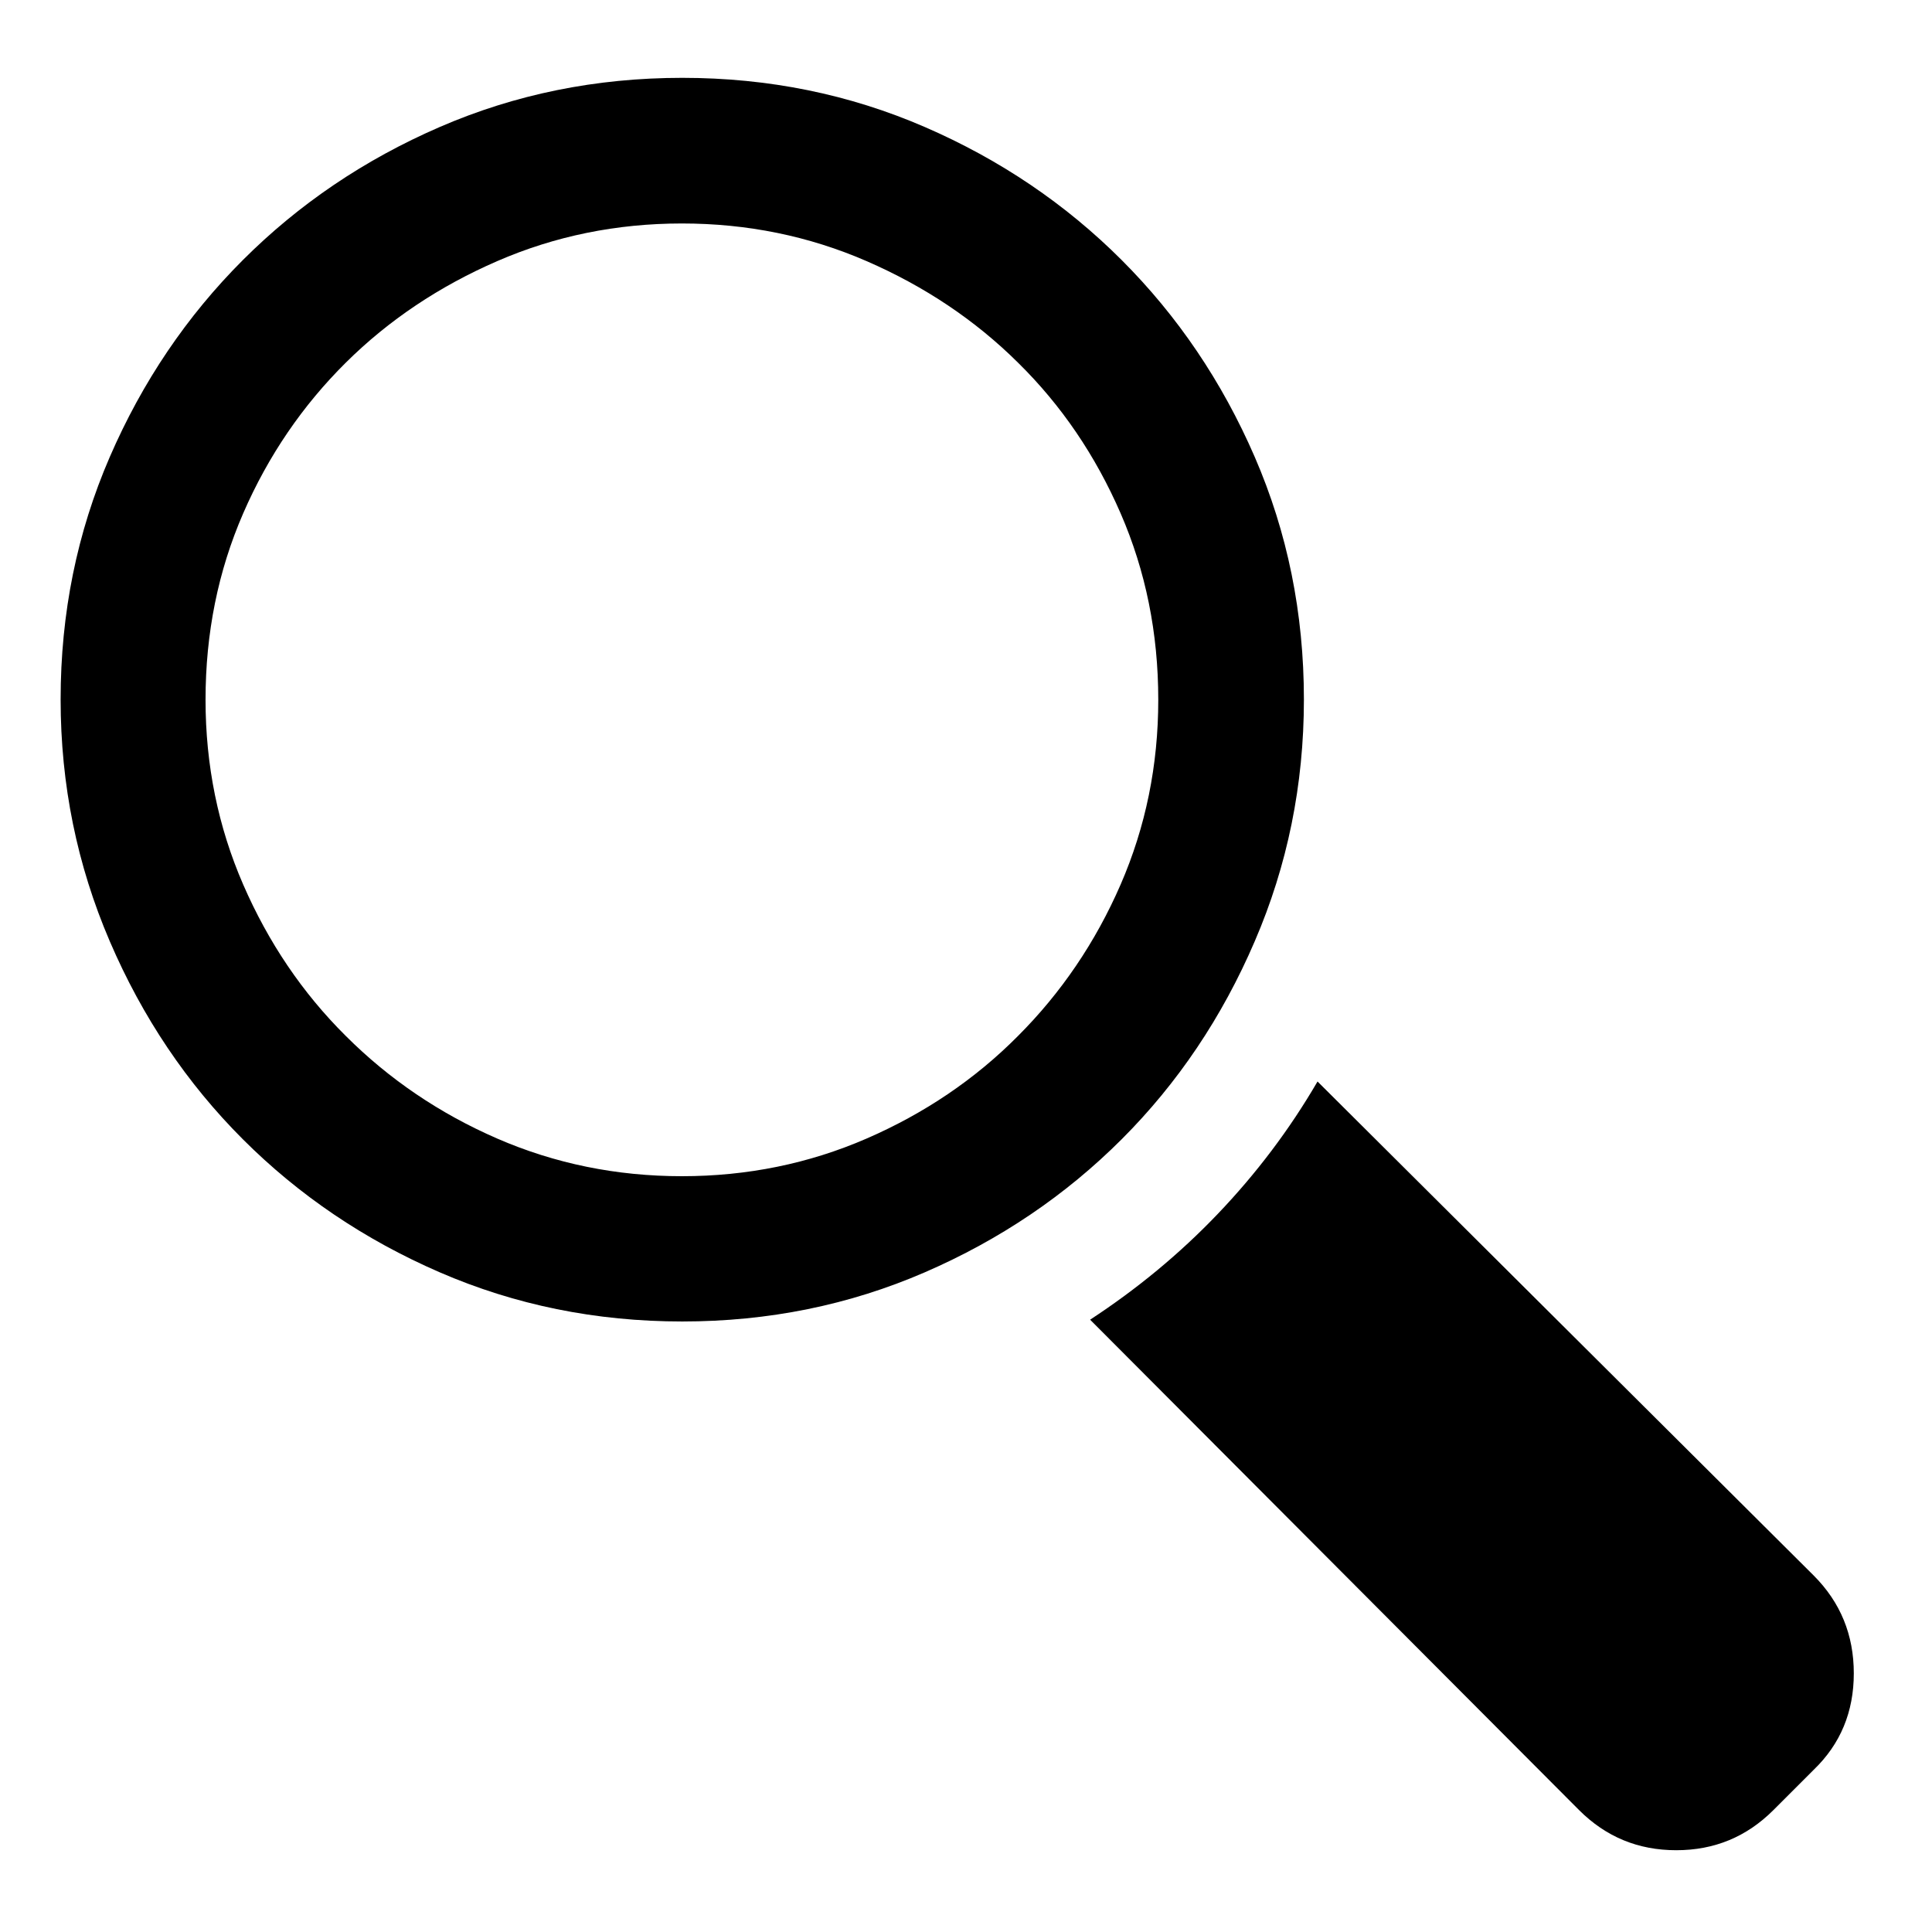
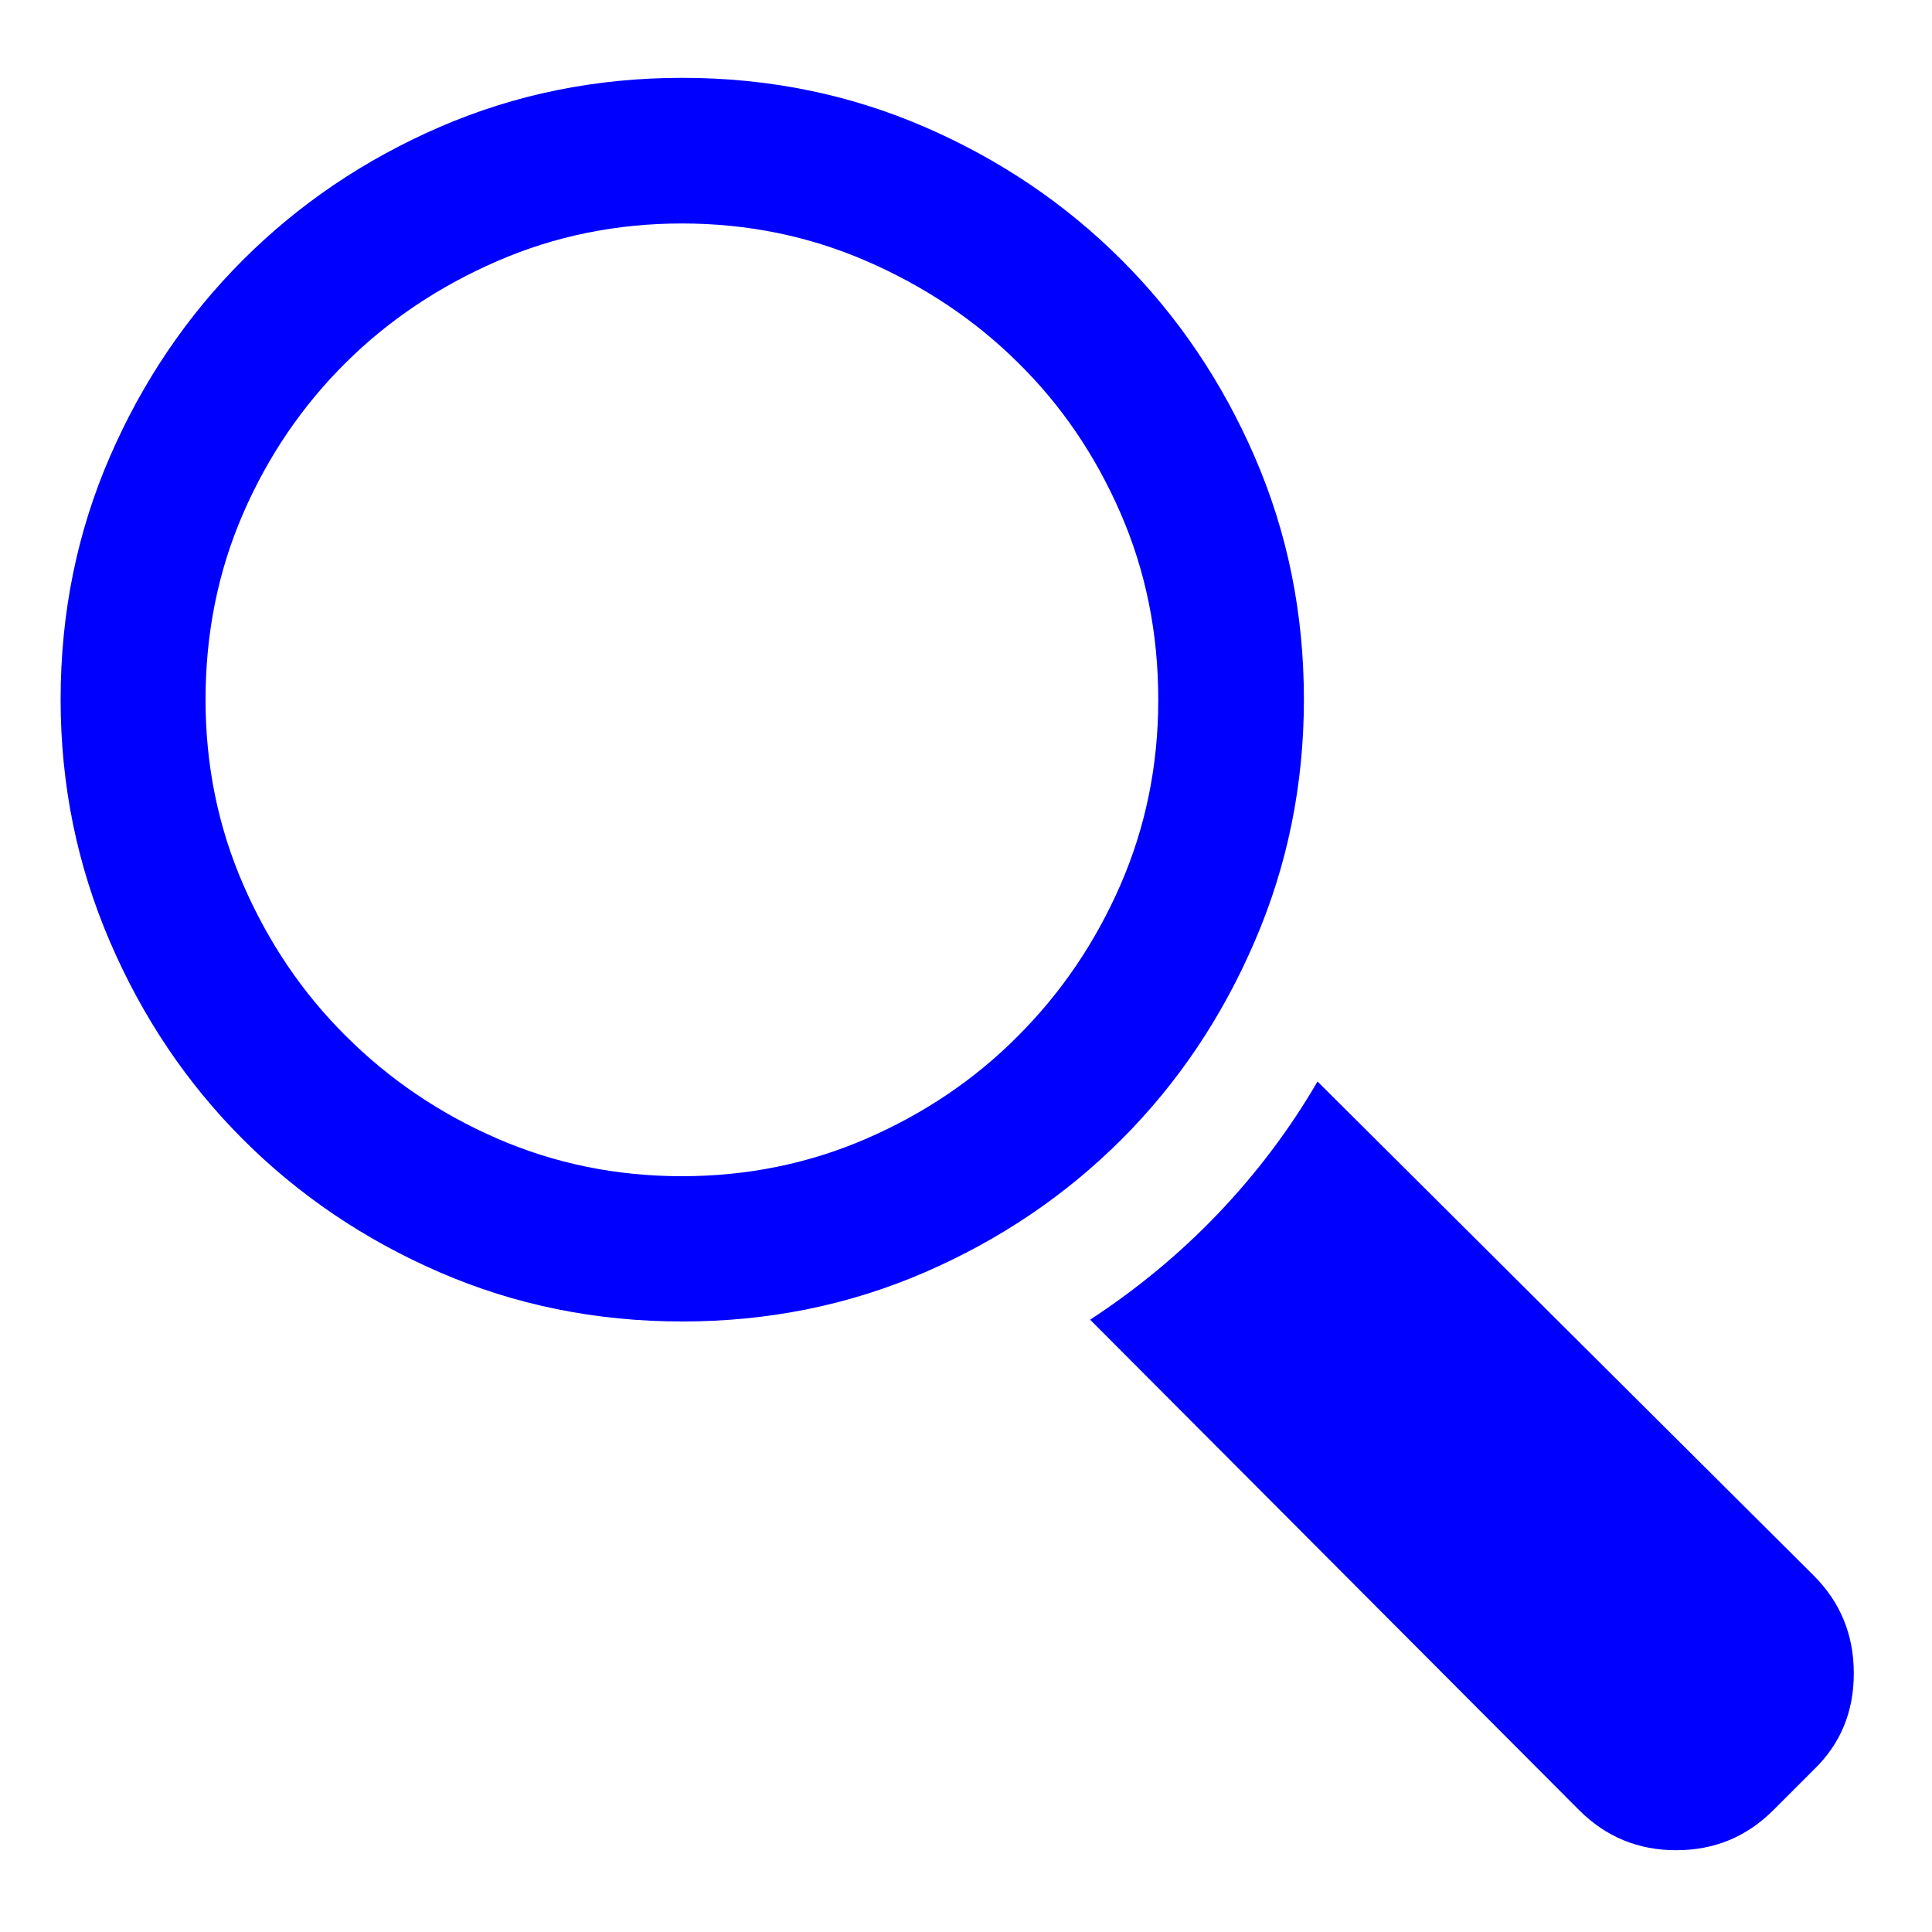
- <svg xmlns="http://www.w3.org/2000/svg" version="1.1" id="Layer_1" x="0px" y="0px" viewBox="0 0 538.6 538.6" enable-background="new 0 0 538.6 538.6" xml:space="preserve">
+ <svg xmlns="http://www.w3.org/2000/svg" version="1.1" width="15" fill="blue" height="15" id="Layer_1" x="0px" y="0px" viewBox="0 0 538.6 538.6" enable-background="new 0 0 538.6 538.6" xml:space="preserve">
  <g>
-     <path d="M349.8,262.4c-9.1,21.2-21.5,39.6-37.1,55.2s-33.9,28-54.9,37.1c-21,9.1-43.5,13.7-67.6,13.7c-24.1,0-46.6-4.6-67.6-13.7   c-21-9.1-39.3-21.5-54.9-37.1s-28-34-37.1-55.2c-9.1-21.2-13.7-43.6-13.7-67.4c0-24.1,4.6-46.6,13.7-67.6   c9.1-21,21.5-39.3,37.1-54.9s33.9-28,54.9-37.1c21-9.1,43.5-13.7,67.6-13.7c24.1,0,46.6,4.6,67.6,13.7c21,9.1,39.3,21.5,54.9,37.1   s28,33.9,37.1,54.9c9.1,21,13.7,43.5,13.7,67.6C363.5,218.8,358.9,241.3,349.8,262.4z M190.1,327.9c18.2,0,35.4-3.5,51.5-10.5   c16.1-7,30.2-16.5,42.2-28.6c12-12,21.6-26.1,28.6-42.2c7-16.1,10.5-33.3,10.5-51.5c0-18.6-3.5-35.9-10.5-52   c-7-16.1-16.5-30.1-28.6-42c-12-11.9-26.1-21.3-42.2-28.3c-16.1-7-33.3-10.5-51.5-10.5c-18.2,0-35.4,3.5-51.5,10.5   c-16.1,7-30.2,16.4-42.2,28.3c-12,11.9-21.6,25.9-28.6,42c-7,16.1-10.5,33.4-10.5,52c0,18.2,3.5,35.4,10.5,51.5   c7,16.1,16.5,30.2,28.6,42.2c12,12,26.1,21.6,42.2,28.6C154.7,324.4,171.9,327.9,190.1,327.9z M505.6,439.2   c7.5,7.5,11.2,16.6,11.2,27.3s-3.7,19.7-11.2,26.9l-11.2,11.2c-7.5,7.5-16.5,11.2-27.1,11.2c-10.6,0-19.6-3.7-27.1-11.2   L303.9,367.9c13-8.5,24.9-18.3,35.6-29.5s20-23.5,27.8-36.9L505.6,439.2z" />
+     <path d="M349.8,262.4c-9.1,21.2-21.5,39.6-37.1,55.2s-33.9,28-54.9,37.1c-21,9.1-43.5,13.7-67.6,13.7c-24.1,0-46.6-4.6-67.6-13.7   c-21-9.1-39.3-21.5-54.9-37.1s-28-34-37.1-55.2c-9.1-21.2-13.7-43.6-13.7-67.4c0-24.1,4.6-46.6,13.7-67.6   c9.1-21,21.5-39.3,37.1-54.9s33.9-28,54.9-37.1c21-9.1,43.5-13.7,67.6-13.7c24.1,0,46.6,4.6,67.6,13.7c21,9.1,39.3,21.5,54.9,37.1   s28,33.9,37.1,54.9c9.1,21,13.7,43.5,13.7,67.6C363.5,218.8,358.9,241.3,349.8,262.4z M190.1,327.9c18.2,0,35.4-3.5,51.5-10.5   c16.1-7,30.2-16.5,42.2-28.6c12-12,21.6-26.1,28.6-42.2c7-16.1,10.5-33.3,10.5-51.5c0-18.6-3.5-35.9-10.5-52   c-7-16.1-16.5-30.1-28.6-42c-12-11.9-26.1-21.3-42.2-28.3c-16.1-7-33.3-10.5-51.5-10.5c-18.2,0-35.4,3.5-51.5,10.5   c-16.1,7-30.2,16.4-42.2,28.3c-12,11.9-21.6,25.9-28.6,42c-7,16.1-10.5,33.4-10.5,52c0  ,18.2,3.5,35.4,10.5,51.5   c7,16.1,16.5,30.2,28.6,42.2c12,12,26.1,21.6,42.2,28.6C154.7,324.4,171.9,327.9,190.1,327.9z M505.6,439.2   c7.5,7.5,11.2,16.6,11.2,27.3s-3.7,19.7-11.2,26.9l-11.2,11.2c-7.5,7.5-16.5,11.2-27.1,11.2c-10.6,0-19.6-3.7-27.1-11.2   L303.9,367.9c13-8.5,24.9-18.3,35.6-29.5s20-23.5,27.8-36.9L505.6,439.2z" />
  </g>
</svg>
